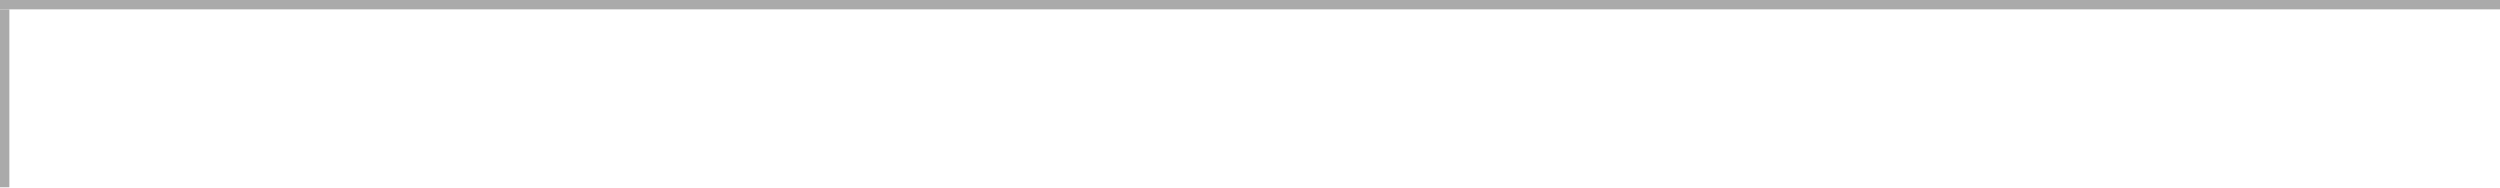
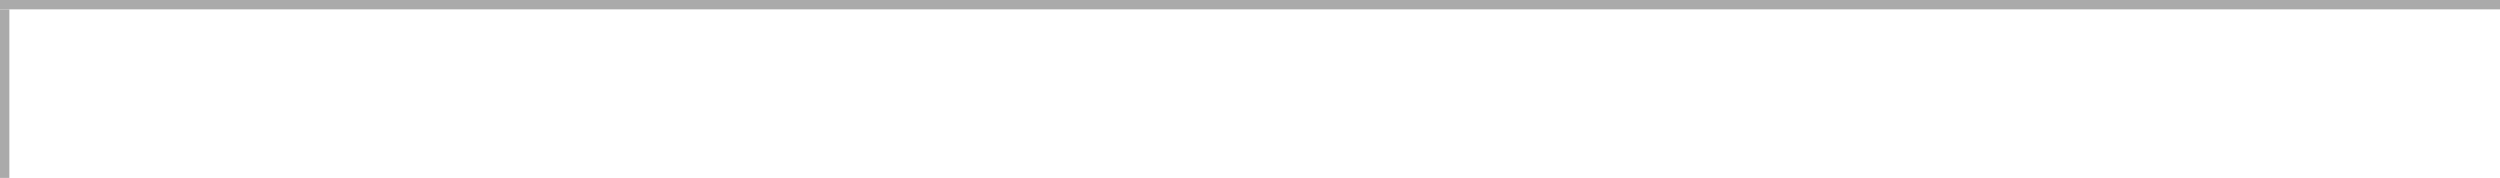
- <svg xmlns="http://www.w3.org/2000/svg" version="1.1" width="267px" height="20px" viewBox="267 59 267 20">
-   <path d="M 1 1  L 267 1  L 267 20  L 1 20  L 1 1  Z " fill-rule="nonzero" fill="rgba(255, 255, 255, 1)" stroke="none" transform="matrix(1 0 0 1 267 59 )" class="fill" />
-   <path d="M 0.5 1  L 0.5 20  " stroke-width="1" stroke-dasharray="0" stroke="rgba(170, 170, 170, 1)" fill="none" transform="matrix(1 0 0 1 267 59 )" class="stroke" />
-   <path d="M 0 0.5  L 267 0.5  " stroke-width="1" stroke-dasharray="0" stroke="rgba(170, 170, 170, 1)" fill="none" transform="matrix(1 0 0 1 267 59 )" class="stroke" />
+ <svg xmlns="http://www.w3.org/2000/svg" version="1.1" width="267px" height="19px" viewBox="0 0 267 19">
+   <path d="M 1 1  L 267 1  L 267 19  L 1 19  L 1 1  Z " fill-rule="nonzero" fill="rgba(255, 255, 255, 1)" stroke="none" class="fill" />
+   <path d="M 0.5 1  L 0.5 19  " stroke-width="1" stroke-dasharray="0" stroke="rgba(170, 170, 170, 1)" fill="none" class="stroke" />
+   <path d="M 0 0.5  L 267 0.5  " stroke-width="1" stroke-dasharray="0" stroke="rgba(170, 170, 170, 1)" fill="none" class="stroke" />
</svg>
